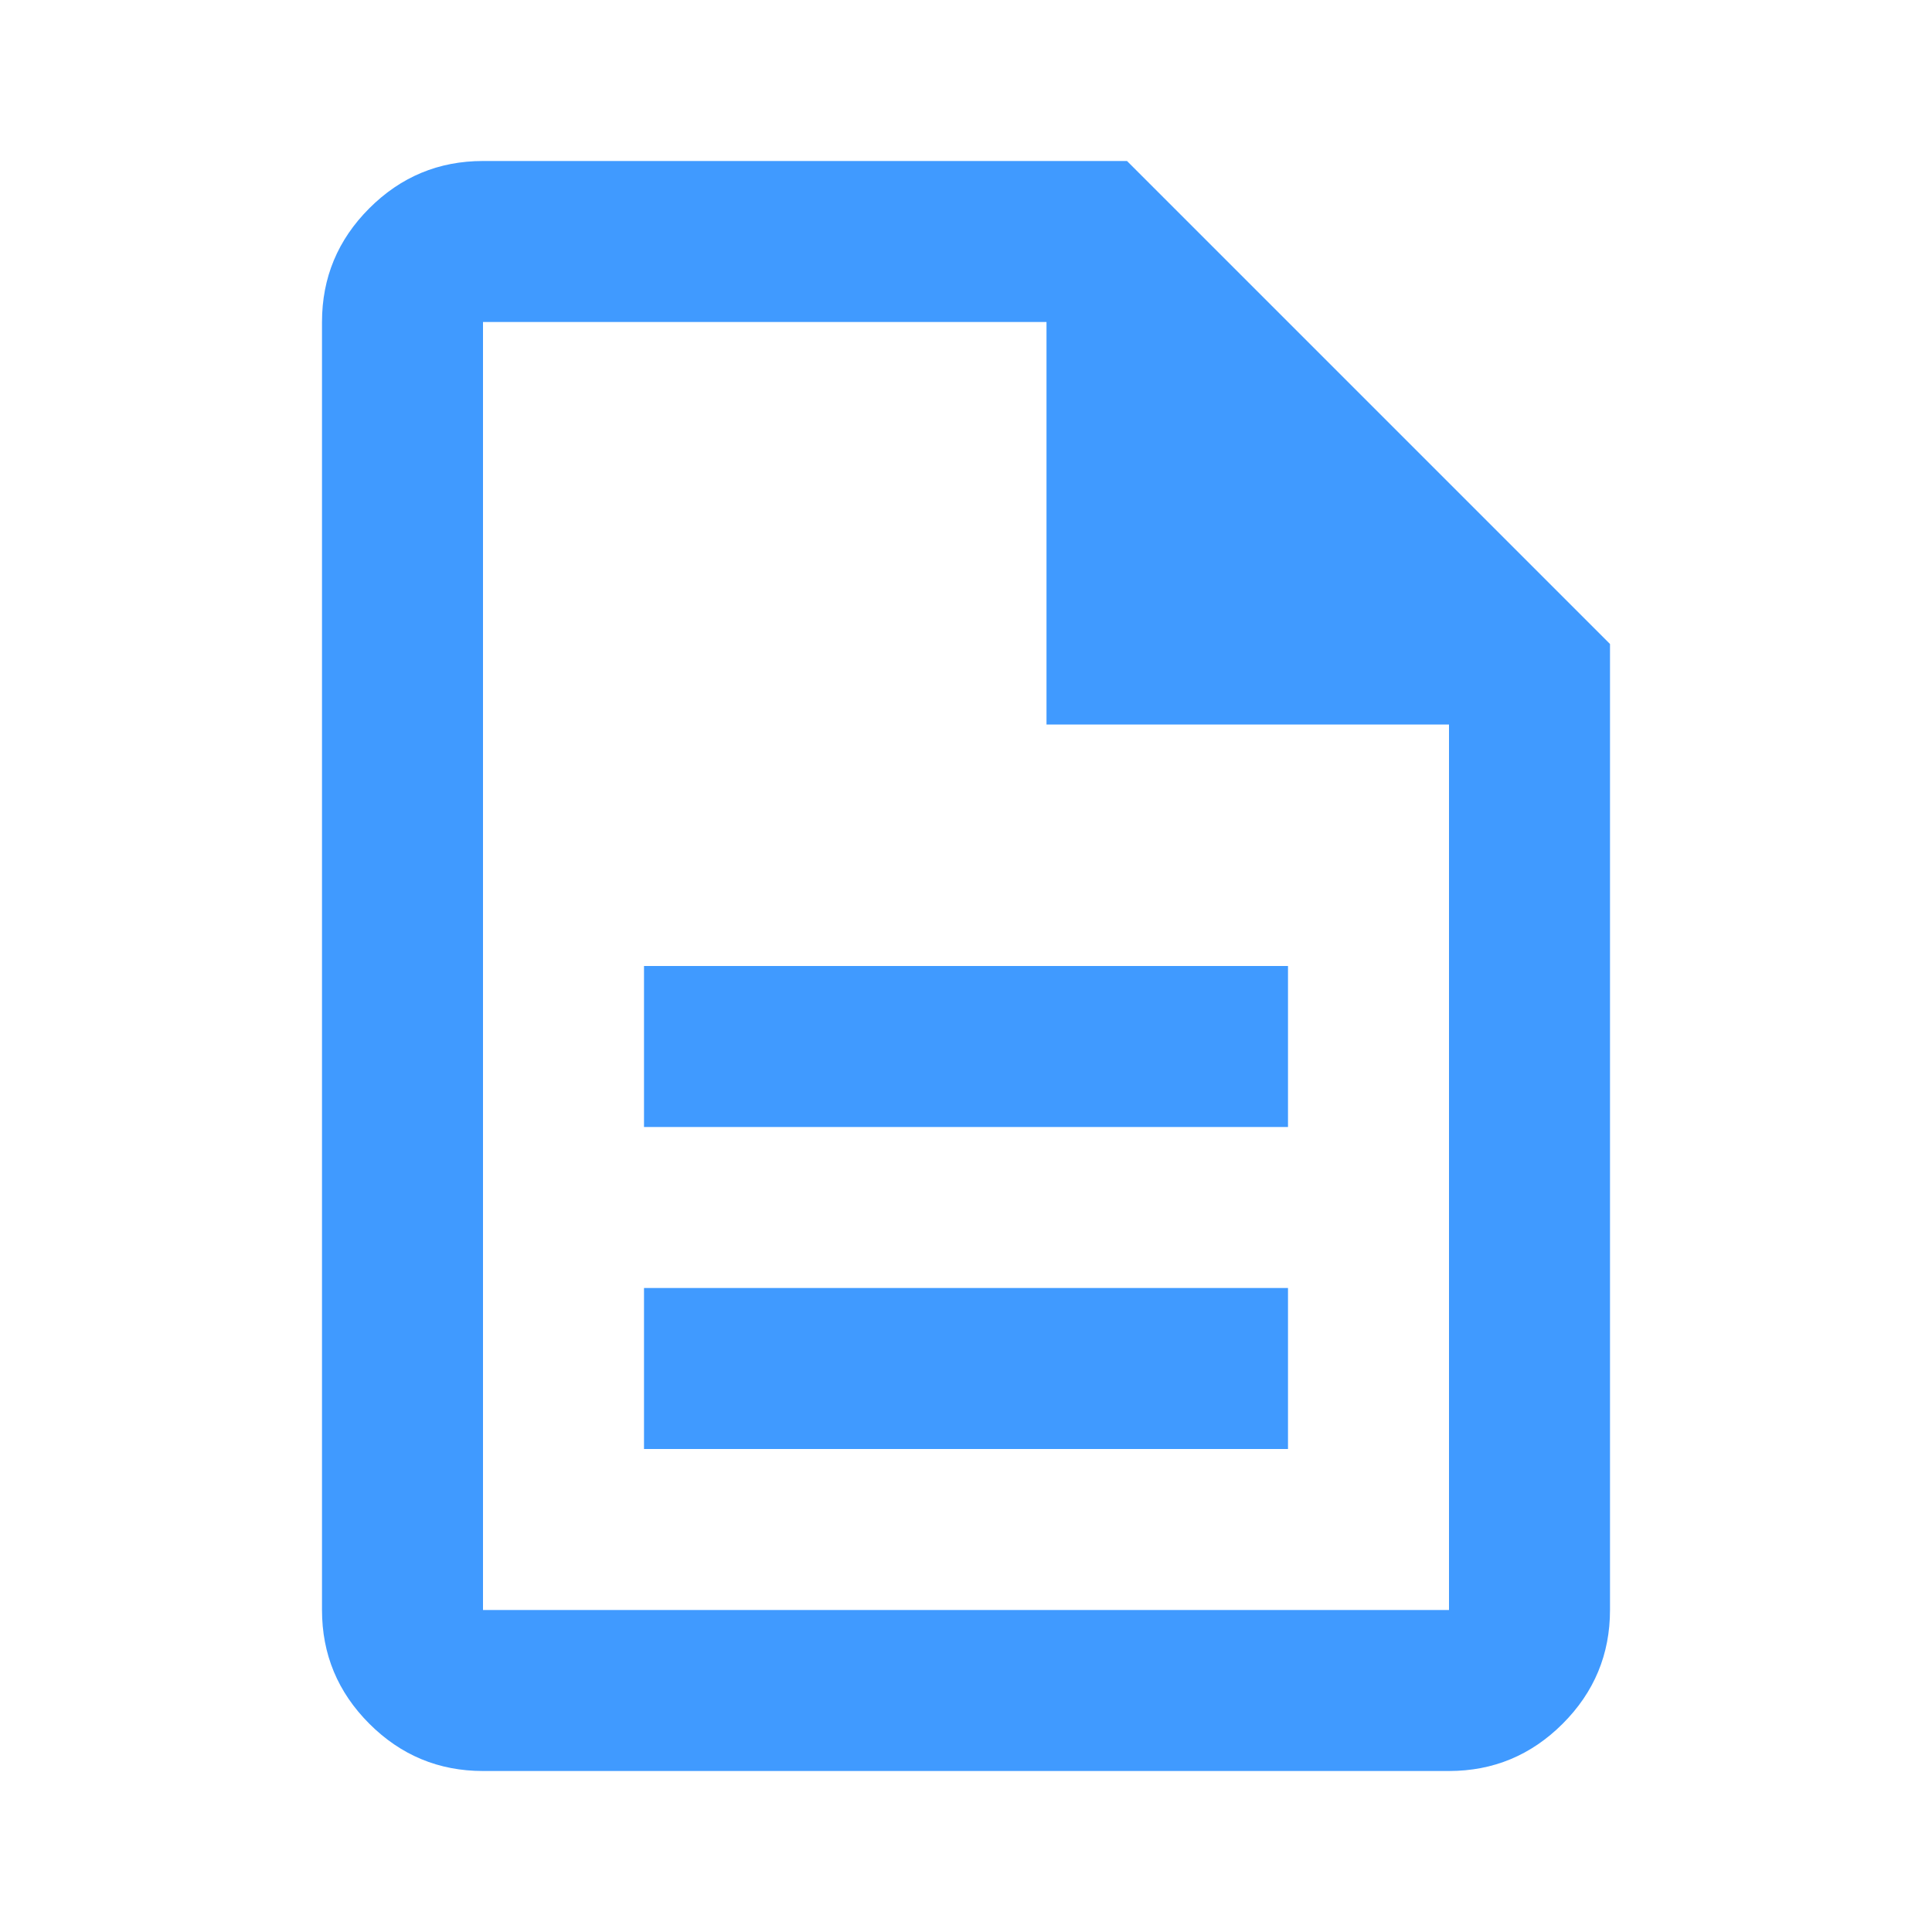
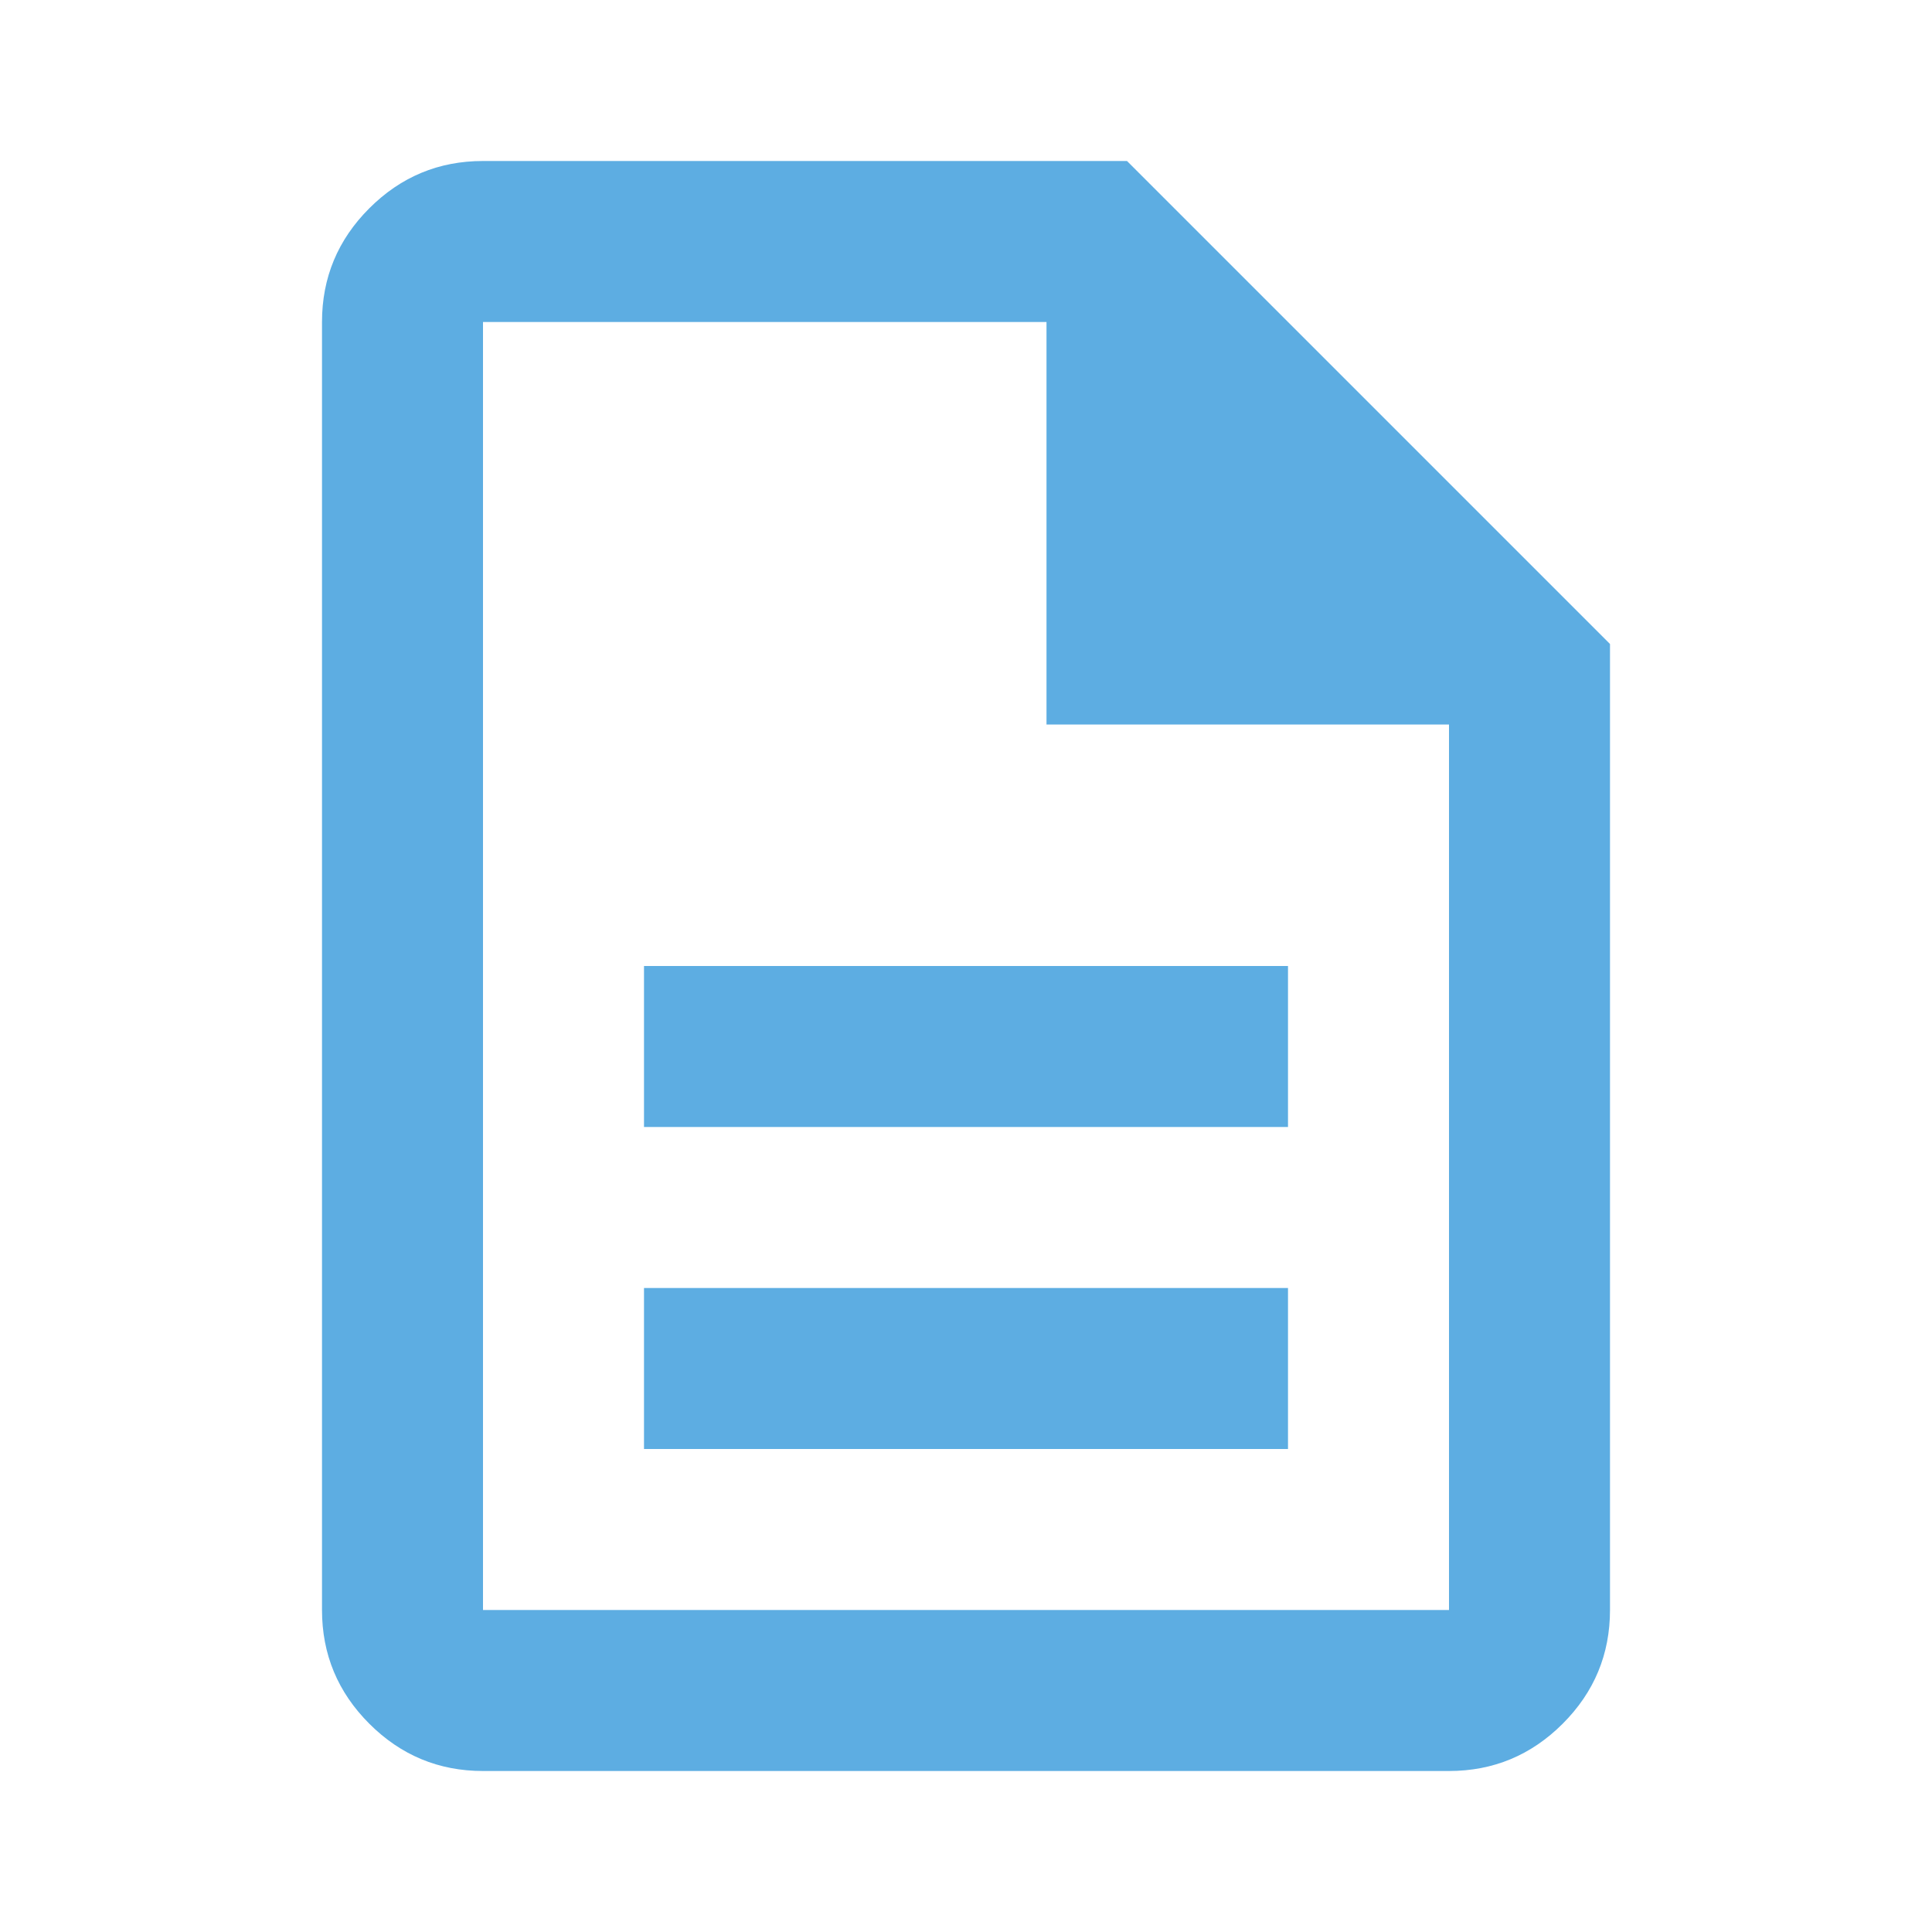
- <svg xmlns="http://www.w3.org/2000/svg" height="24px" viewBox="0 -960 960 960" width="24px" fill="#409AFF">
+ <svg xmlns="http://www.w3.org/2000/svg" height="24px" viewBox="0 -960 960 960" width="24px" fill="#5DADE2">
  <path d="M320-240h320v-80H320v80Zm0-160h320v-80H320v80ZM240-80q-33 0-56.5-23.5T160-160v-640q0-33 23.5-56.5T240-880h320l240 240v480q0 33-23.5 56.5T720-80H240Zm280-520v-200H240v640h480v-440H520ZM240-800v200-200 640-640Z" />
</svg>
